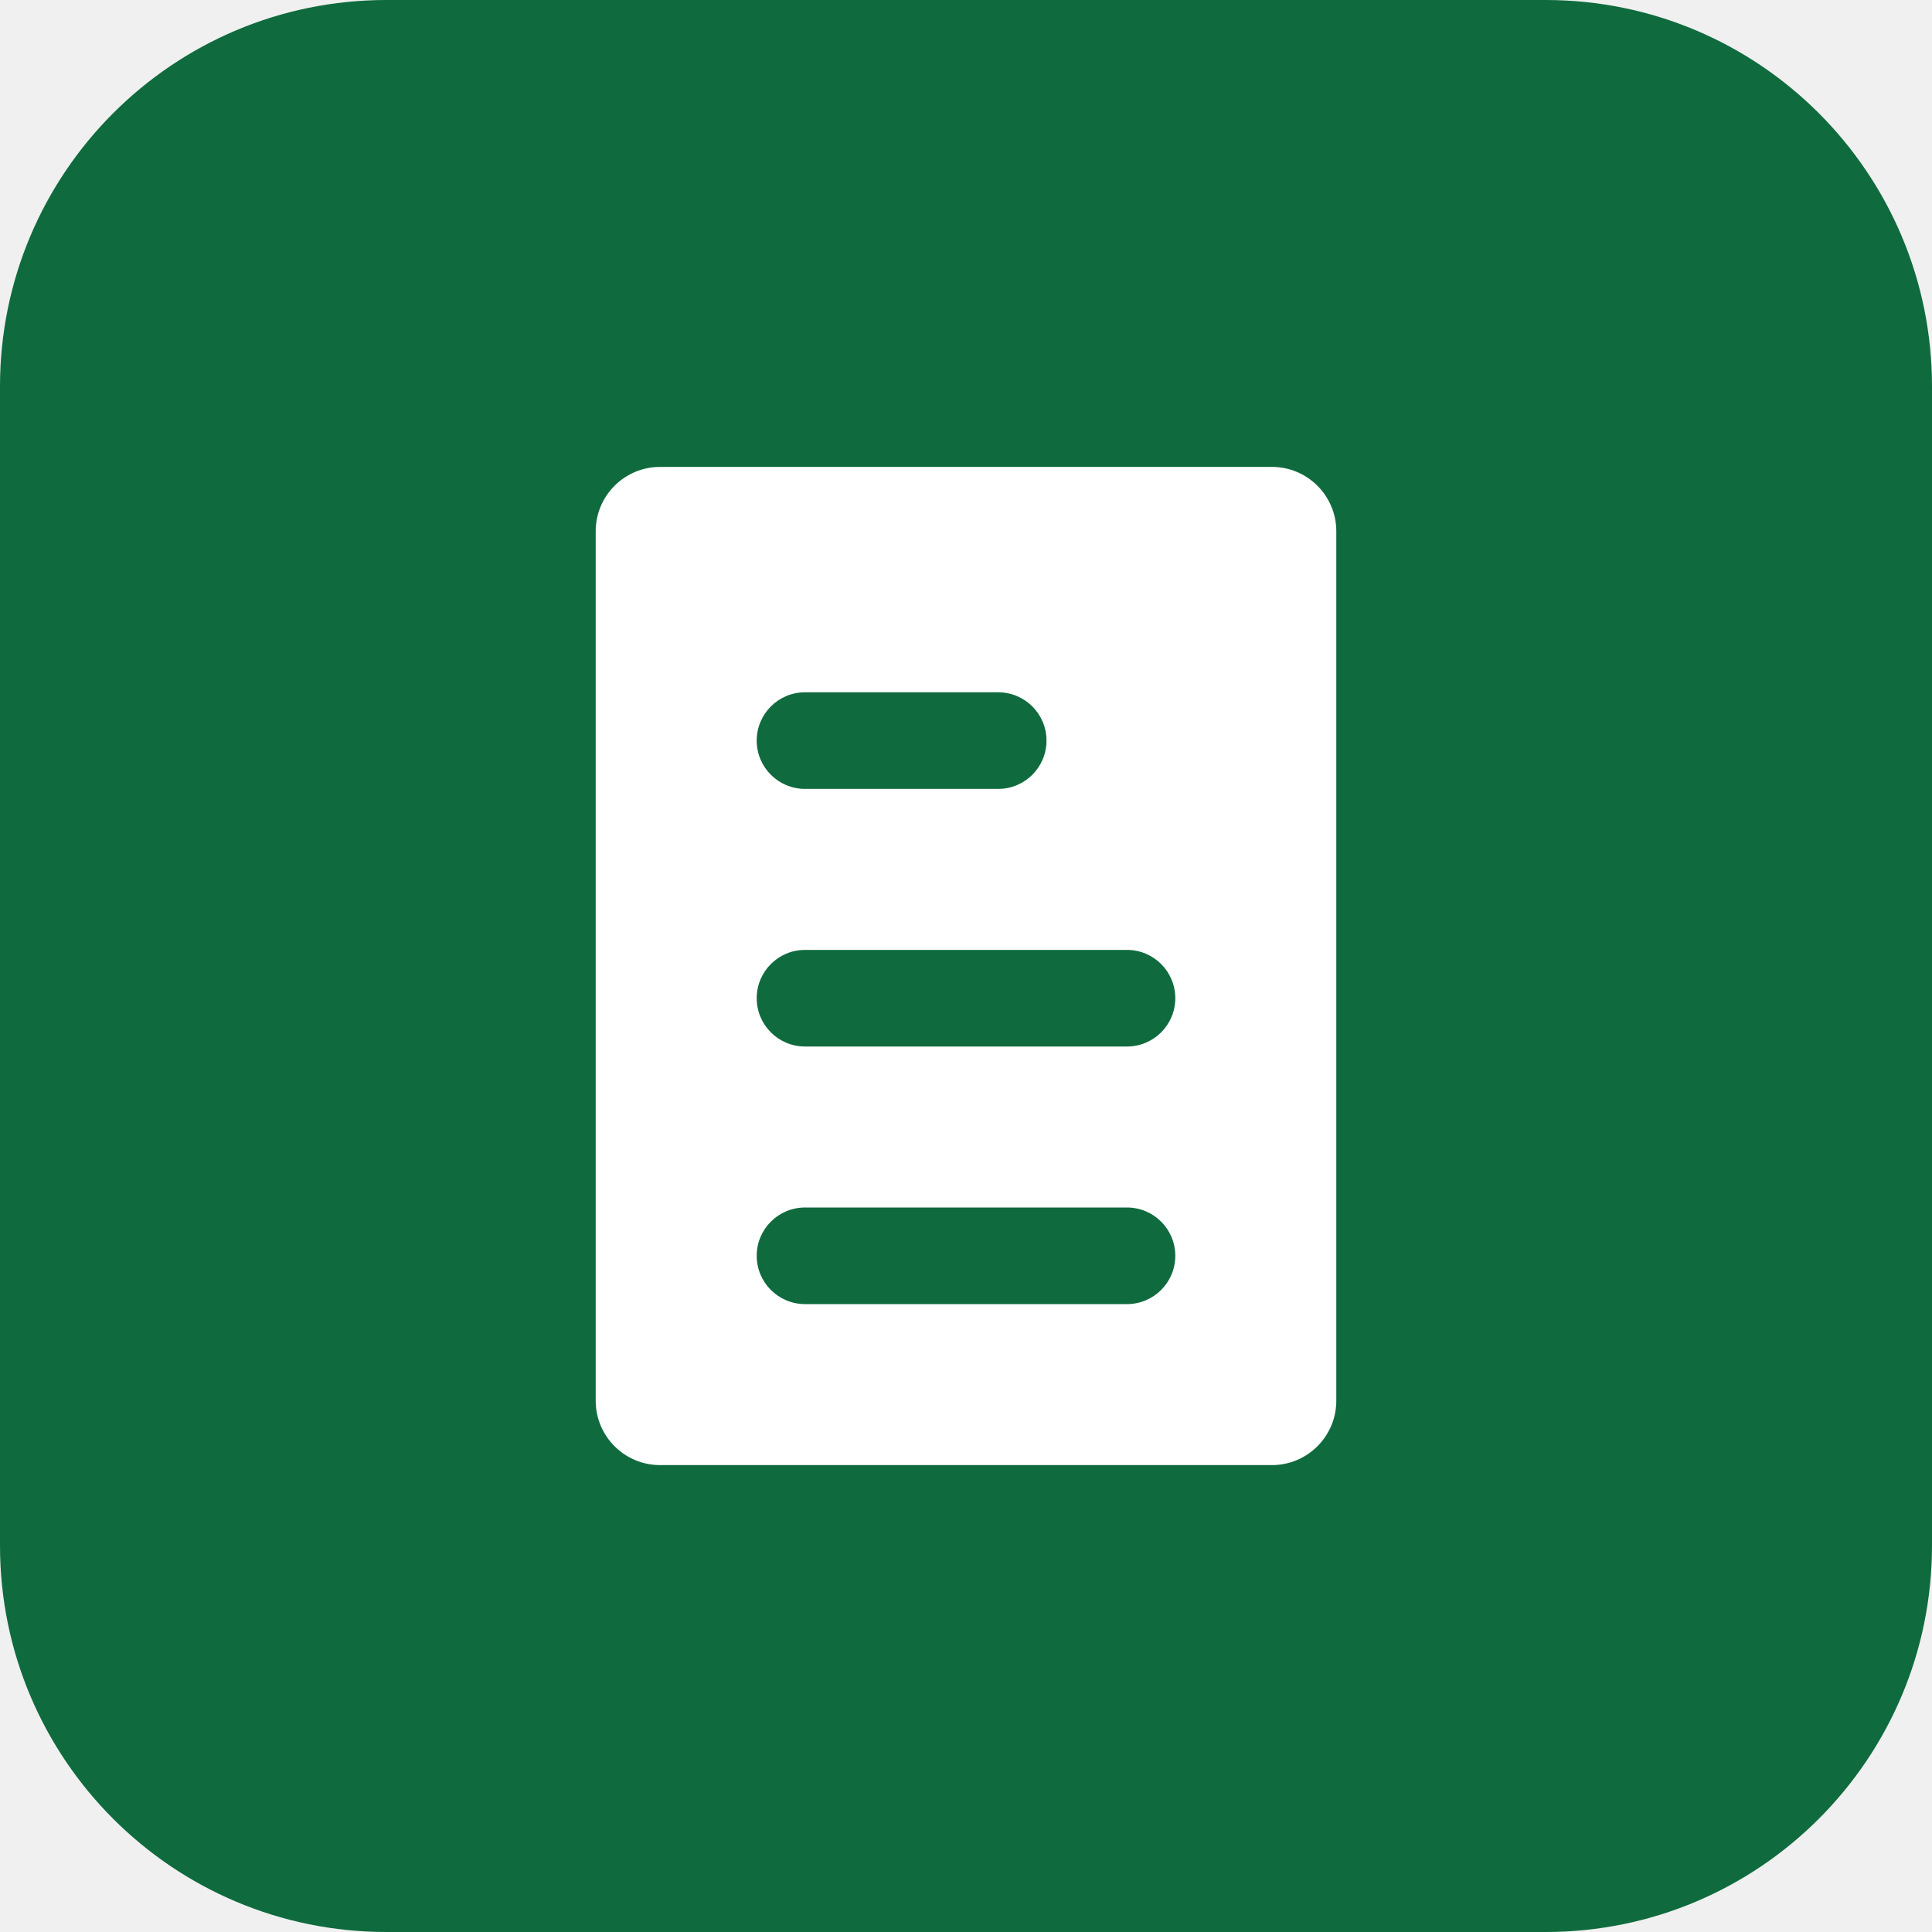
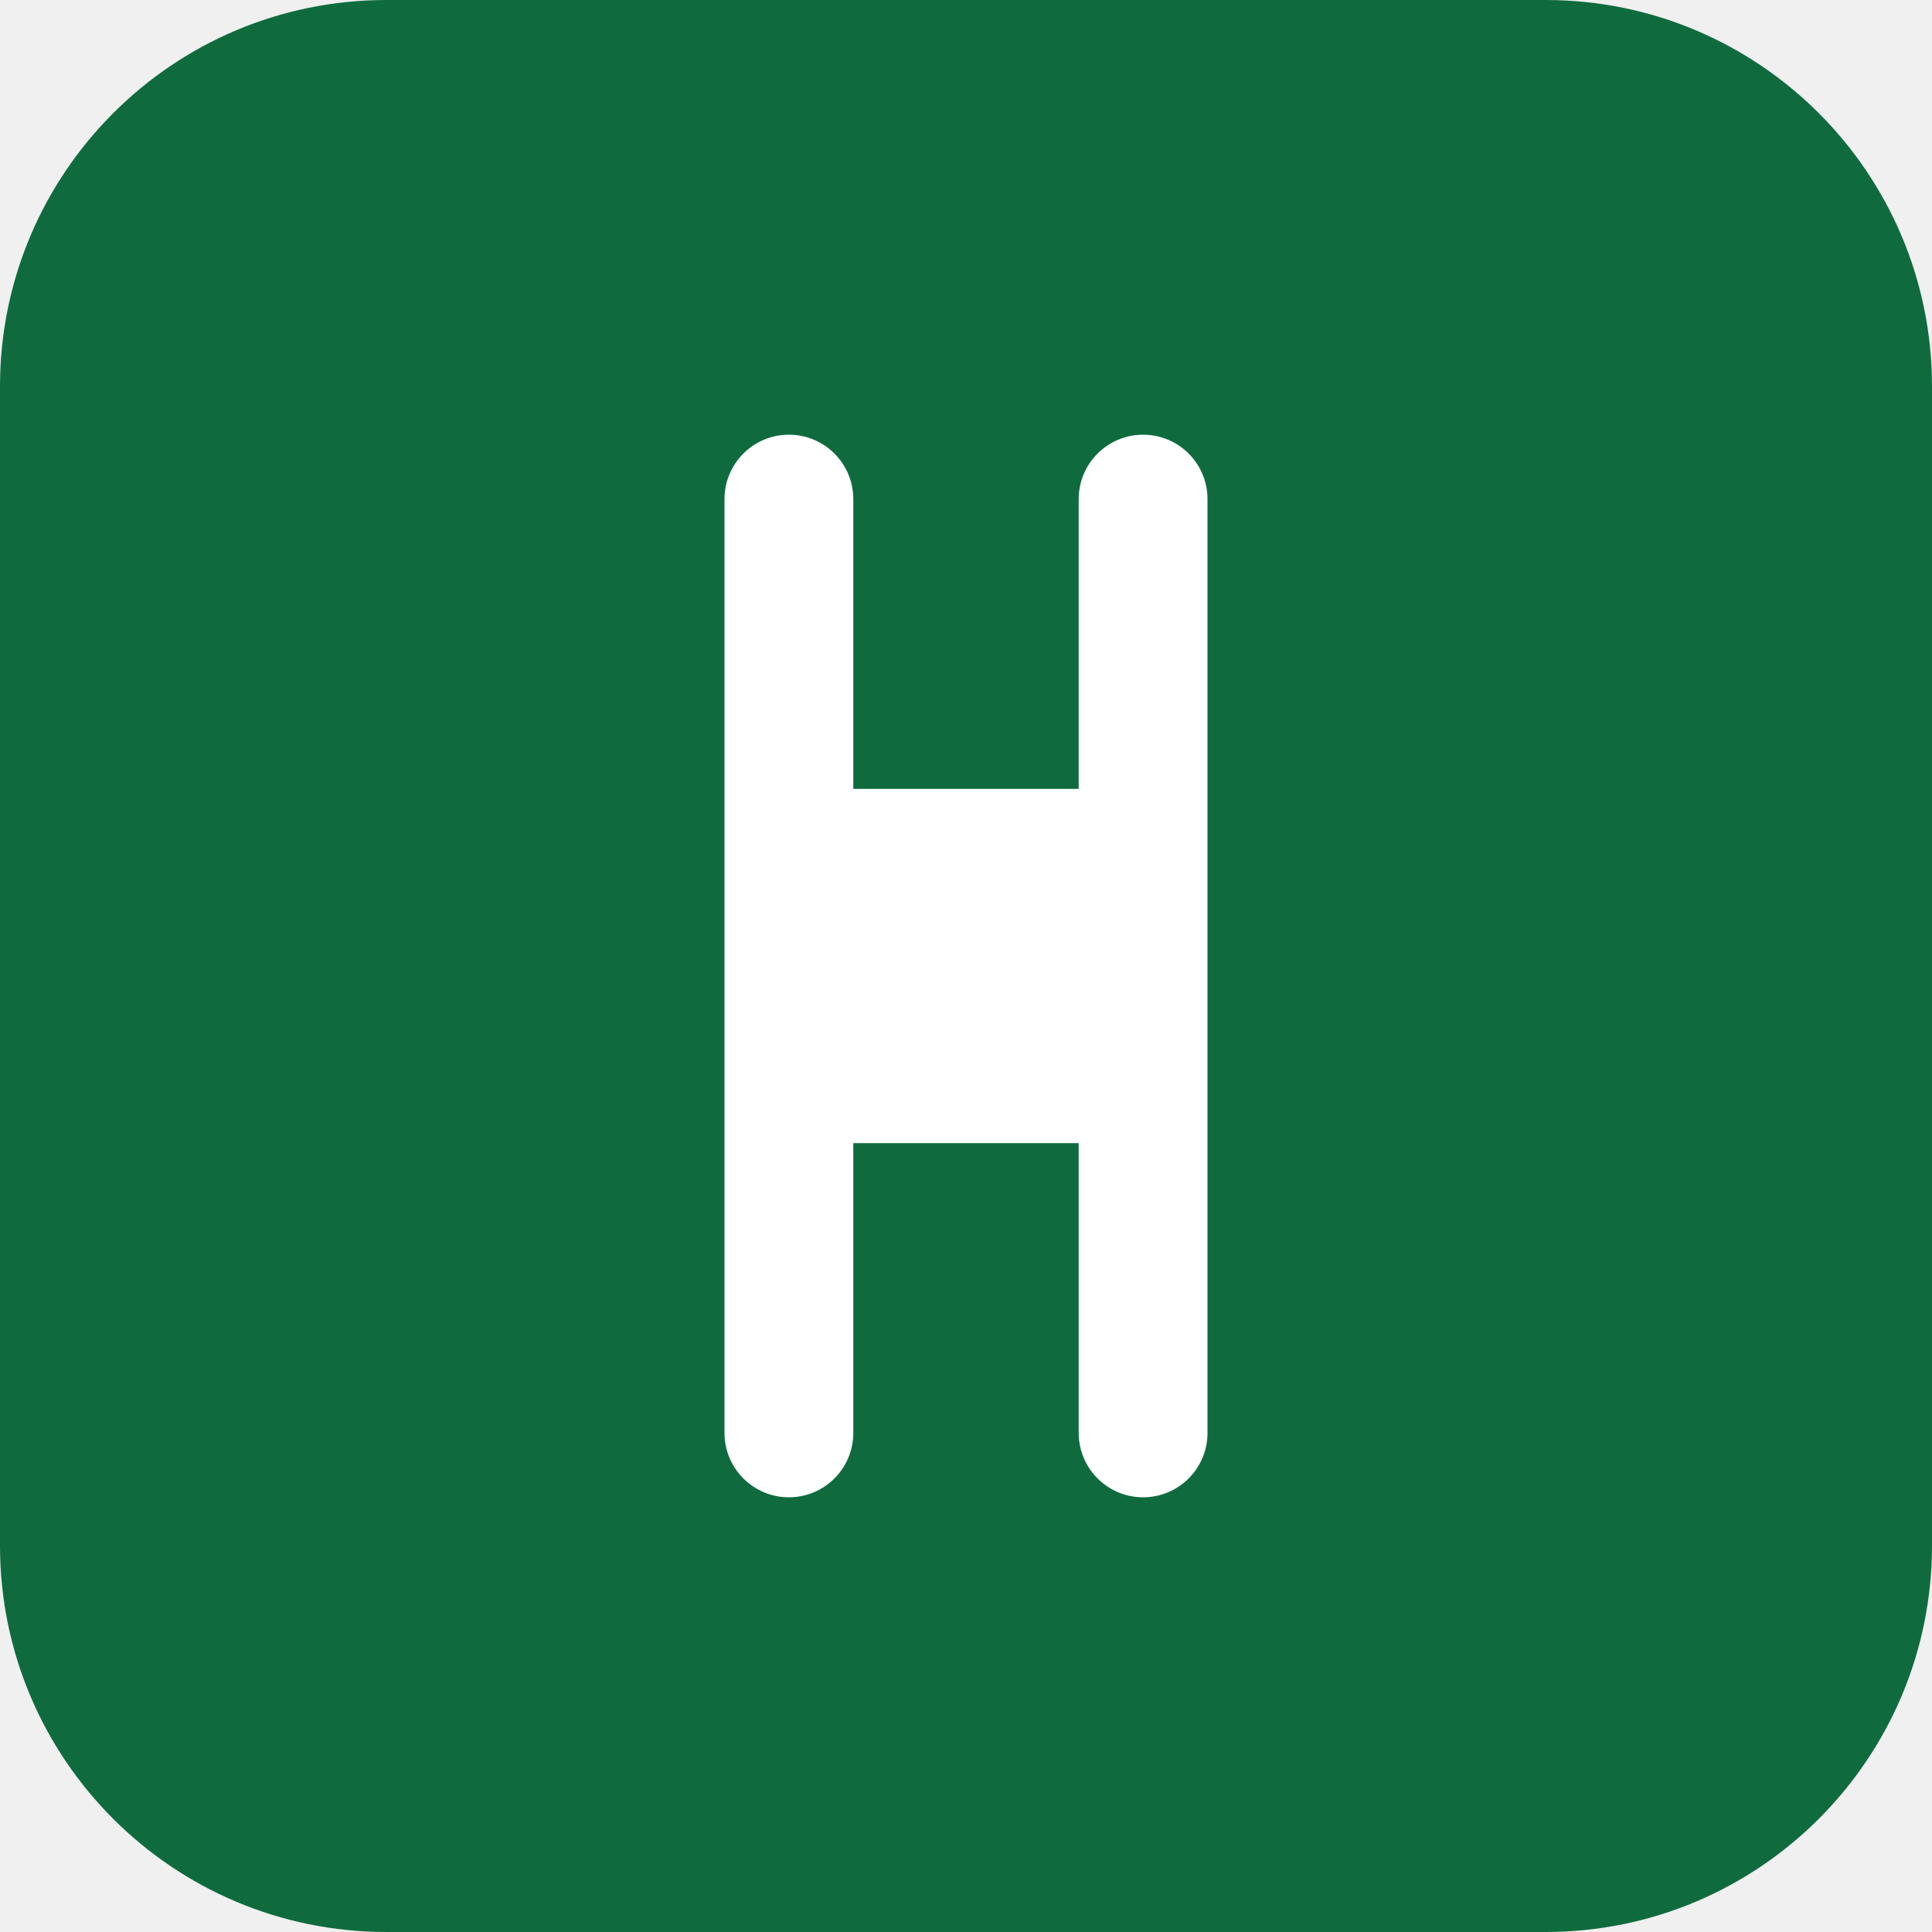
<svg xmlns="http://www.w3.org/2000/svg" width="240" height="240" viewBox="0 0 240 240" fill="none">
  <rect width="240" height="240" rx="48" fill="#0F6B3E" />
-   <path d="M74 66C74 61.582 77.582 58 82 58H158C162.418 58 166 61.582 166 66V174C166 178.418 162.418 182 158 182H82C77.582 182 74 178.418 74 174V66Z" fill="#fff" fillOpacity="0.92" />
-   <path d="M94 92C94 88.686 96.686 86 100 86H124C127.314 86 130 88.686 130 92C130 95.314 127.314 98 124 98H100C96.686 98 94 95.314 94 92Z" fill="#0F6B3E" />
-   <path d="M94 124C94 120.686 96.686 118 100 118H140C143.314 118 146 120.686 146 124C146 127.314 143.314 130 140 130H100C96.686 130 94 127.314 94 124Z" fill="#0F6B3E" />
-   <path d="M94 156C94 152.686 96.686 150 100 150H140C143.314 150 146 152.686 146 156C146 159.314 143.314 162 140 162H100C96.686 162 94 159.314 94 156Z" fill="#0F6B3E" />
+   <path d="M98 54C102.418 54 106 57.582 106 62V98H134V62C134 57.582 137.582 54 142 54C146.418 54 150 57.582 150 62V178C150 182.418 146.418 186 142 186C137.582 186 134 182.418 134 178V142H106V178C106 182.418 102.418 186 98 186C93.582 186 90 182.418 90 178V62C90 57.582 93.582 54 98 54Z" fill="#fff" />
</svg>
